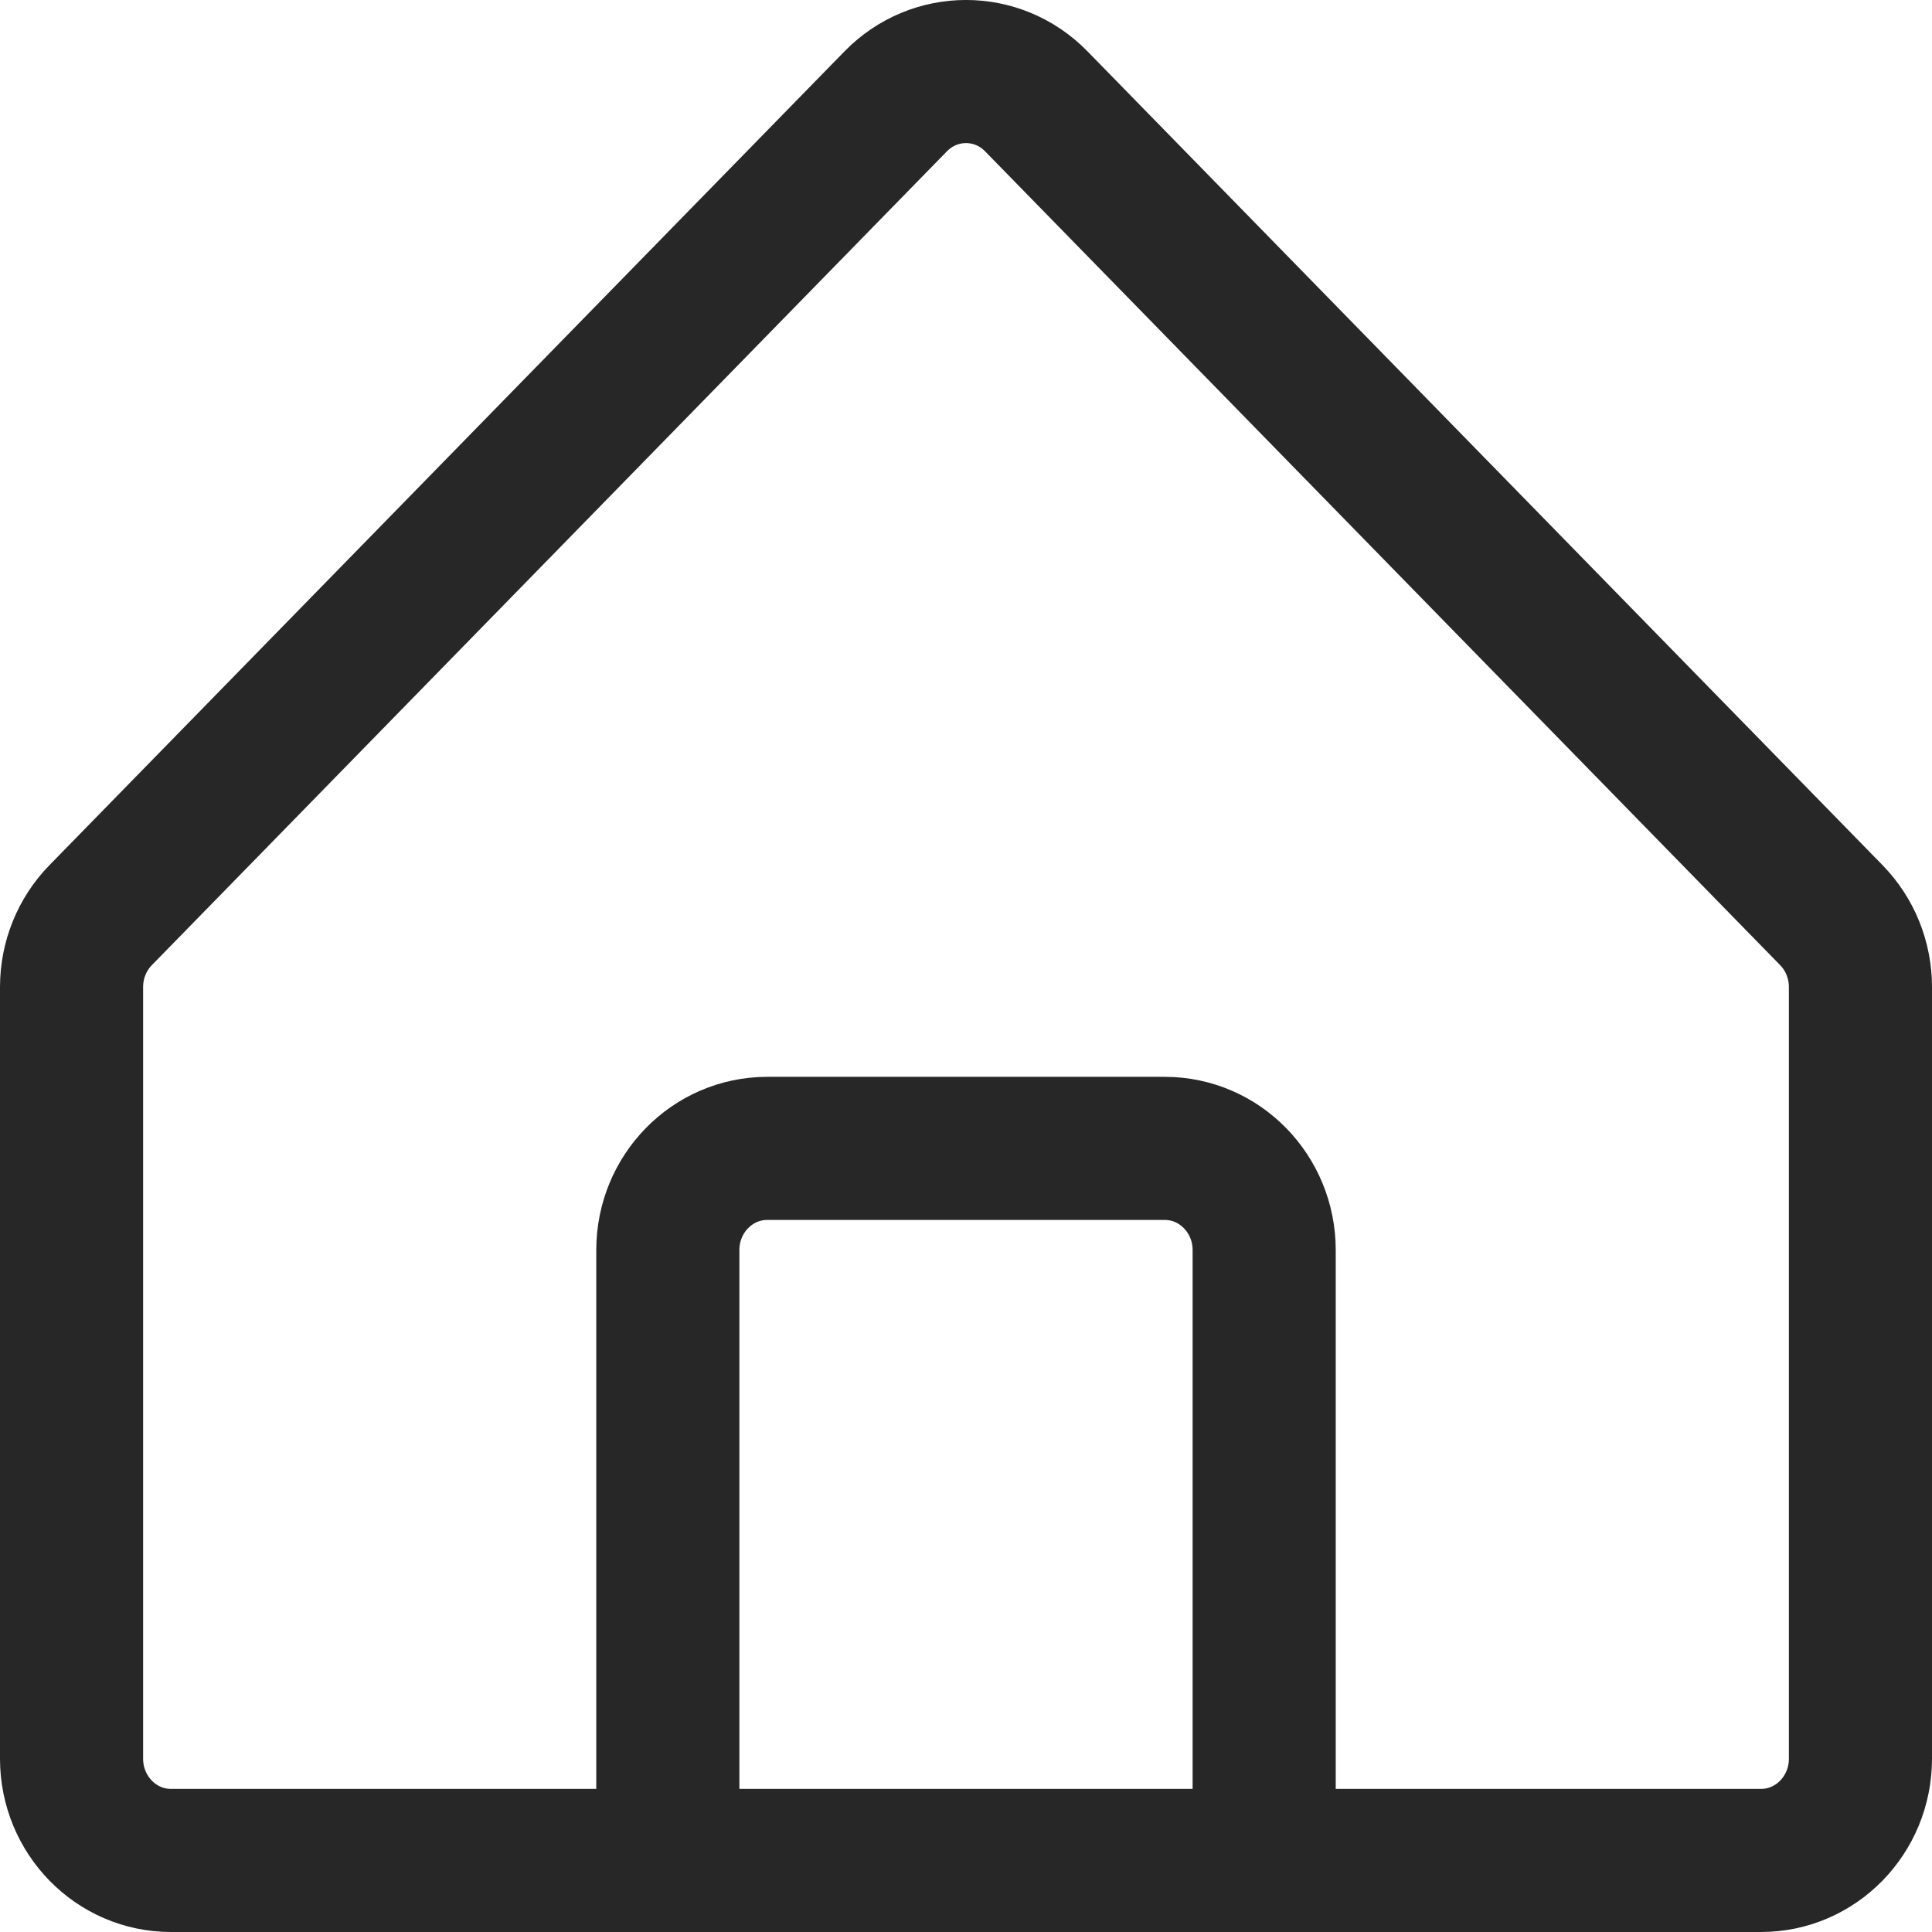
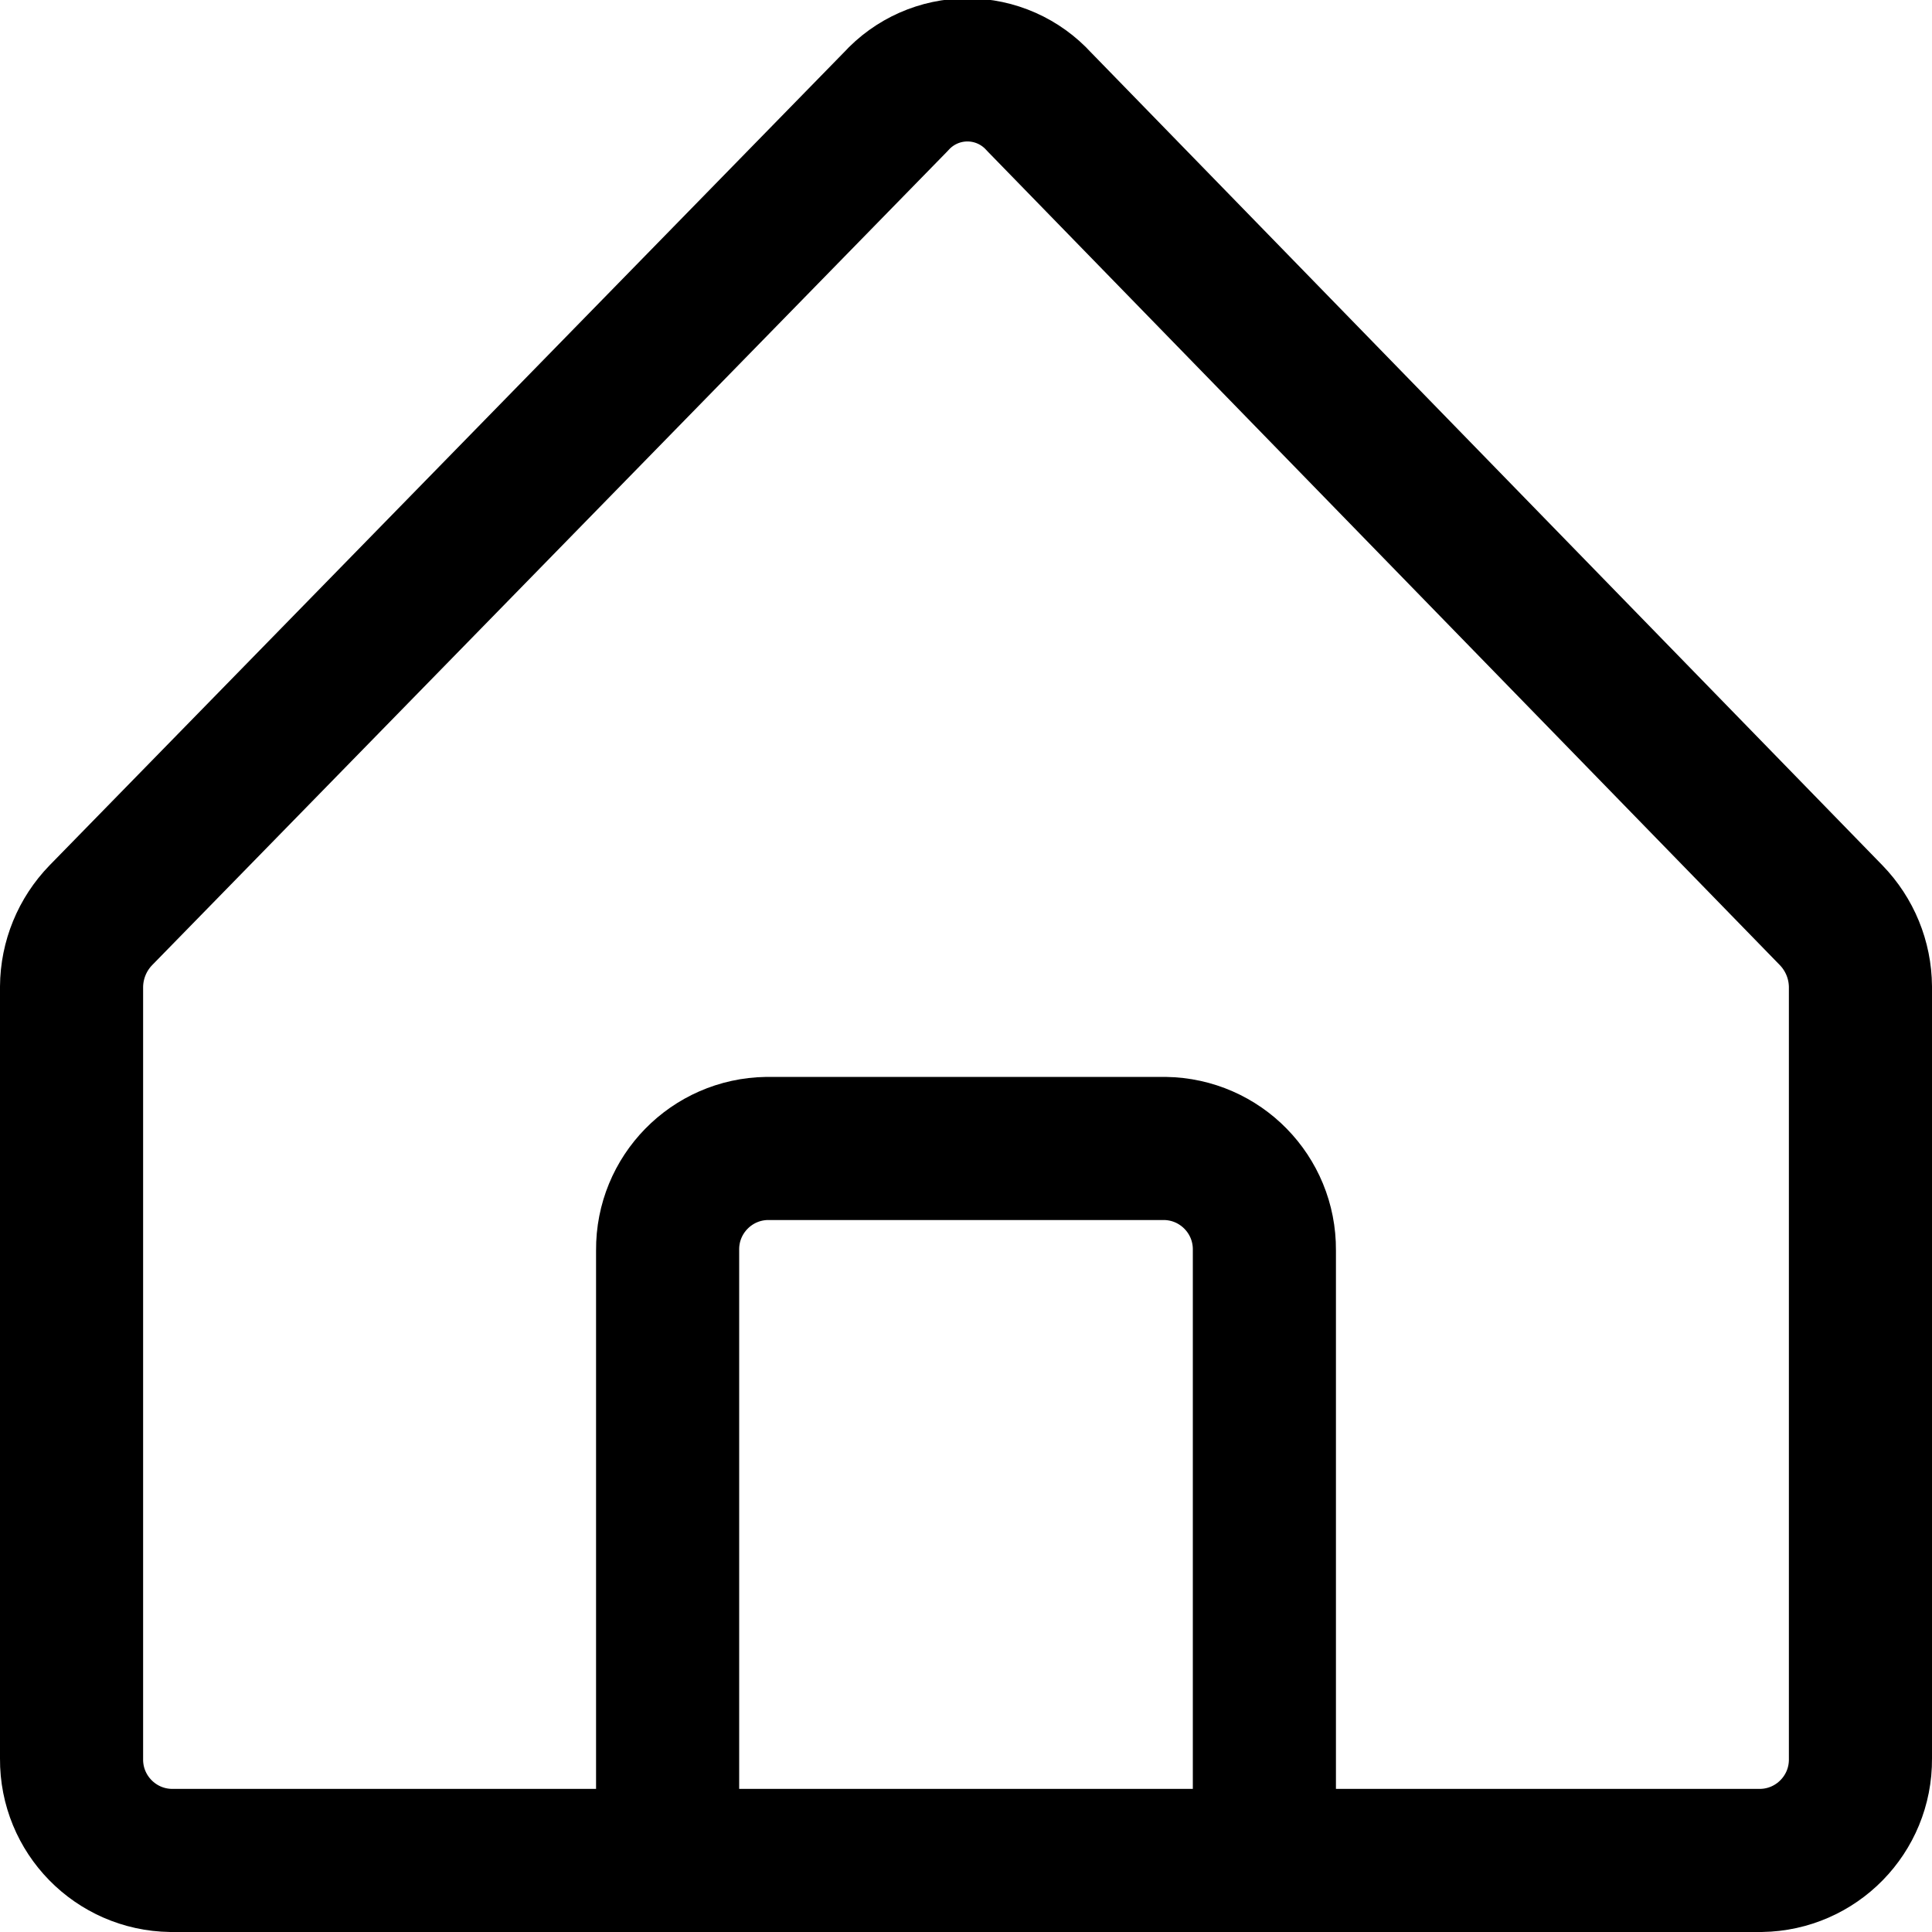
- <svg xmlns="http://www.w3.org/2000/svg" width="27" height="27" viewBox="0 0 27 27" fill="none">
-   <path d="M9.333 26H2.389C1.622 26 1 25.363 1 24.578V13.794C1 13.417 1.146 13.056 1.407 12.789L12.518 1.416C13.06 0.861 13.94 0.861 14.482 1.416L25.593 12.789C25.854 13.056 26 13.417 26 13.794V24.578C26 25.363 25.378 26 24.611 26H17.667M9.333 26H17.667M9.333 26V17.47C9.333 16.685 9.955 16.049 10.722 16.049H16.278C17.045 16.049 17.667 16.685 17.667 17.47V26" stroke="#272727" stroke-width="2" stroke-linejoin="round" />
+ <svg xmlns="http://www.w3.org/2000/svg" viewBox="0 0 27 27">
+   <defs>
+     <style>.cls-1{fill:none;stroke:#000;stroke-linejoin:round;stroke-width:2px;}</style>
+   </defs>
+   <g id="Слой_2" data-name="Слой 2">
+     <g id="Слой_1-2" data-name="Слой 1">
+       <path class="cls-1" d="M9.33,26H2.39A1.41,1.41,0,0,1,1,24.58V13.79a1.45,1.45,0,0,1,.41-1L12.52,1.42a1.35,1.35,0,0,1,2,0L25.59,12.79a1.45,1.45,0,0,1,.41,1V24.58A1.41,1.41,0,0,1,24.61,26H17.67M9.33,26h8.34M9.33,26V17.47a1.41,1.41,0,0,1,1.39-1.42h5.56a1.41,1.41,0,0,1,1.39,1.42V26" />
+     </g>
+   </g>
</svg>
